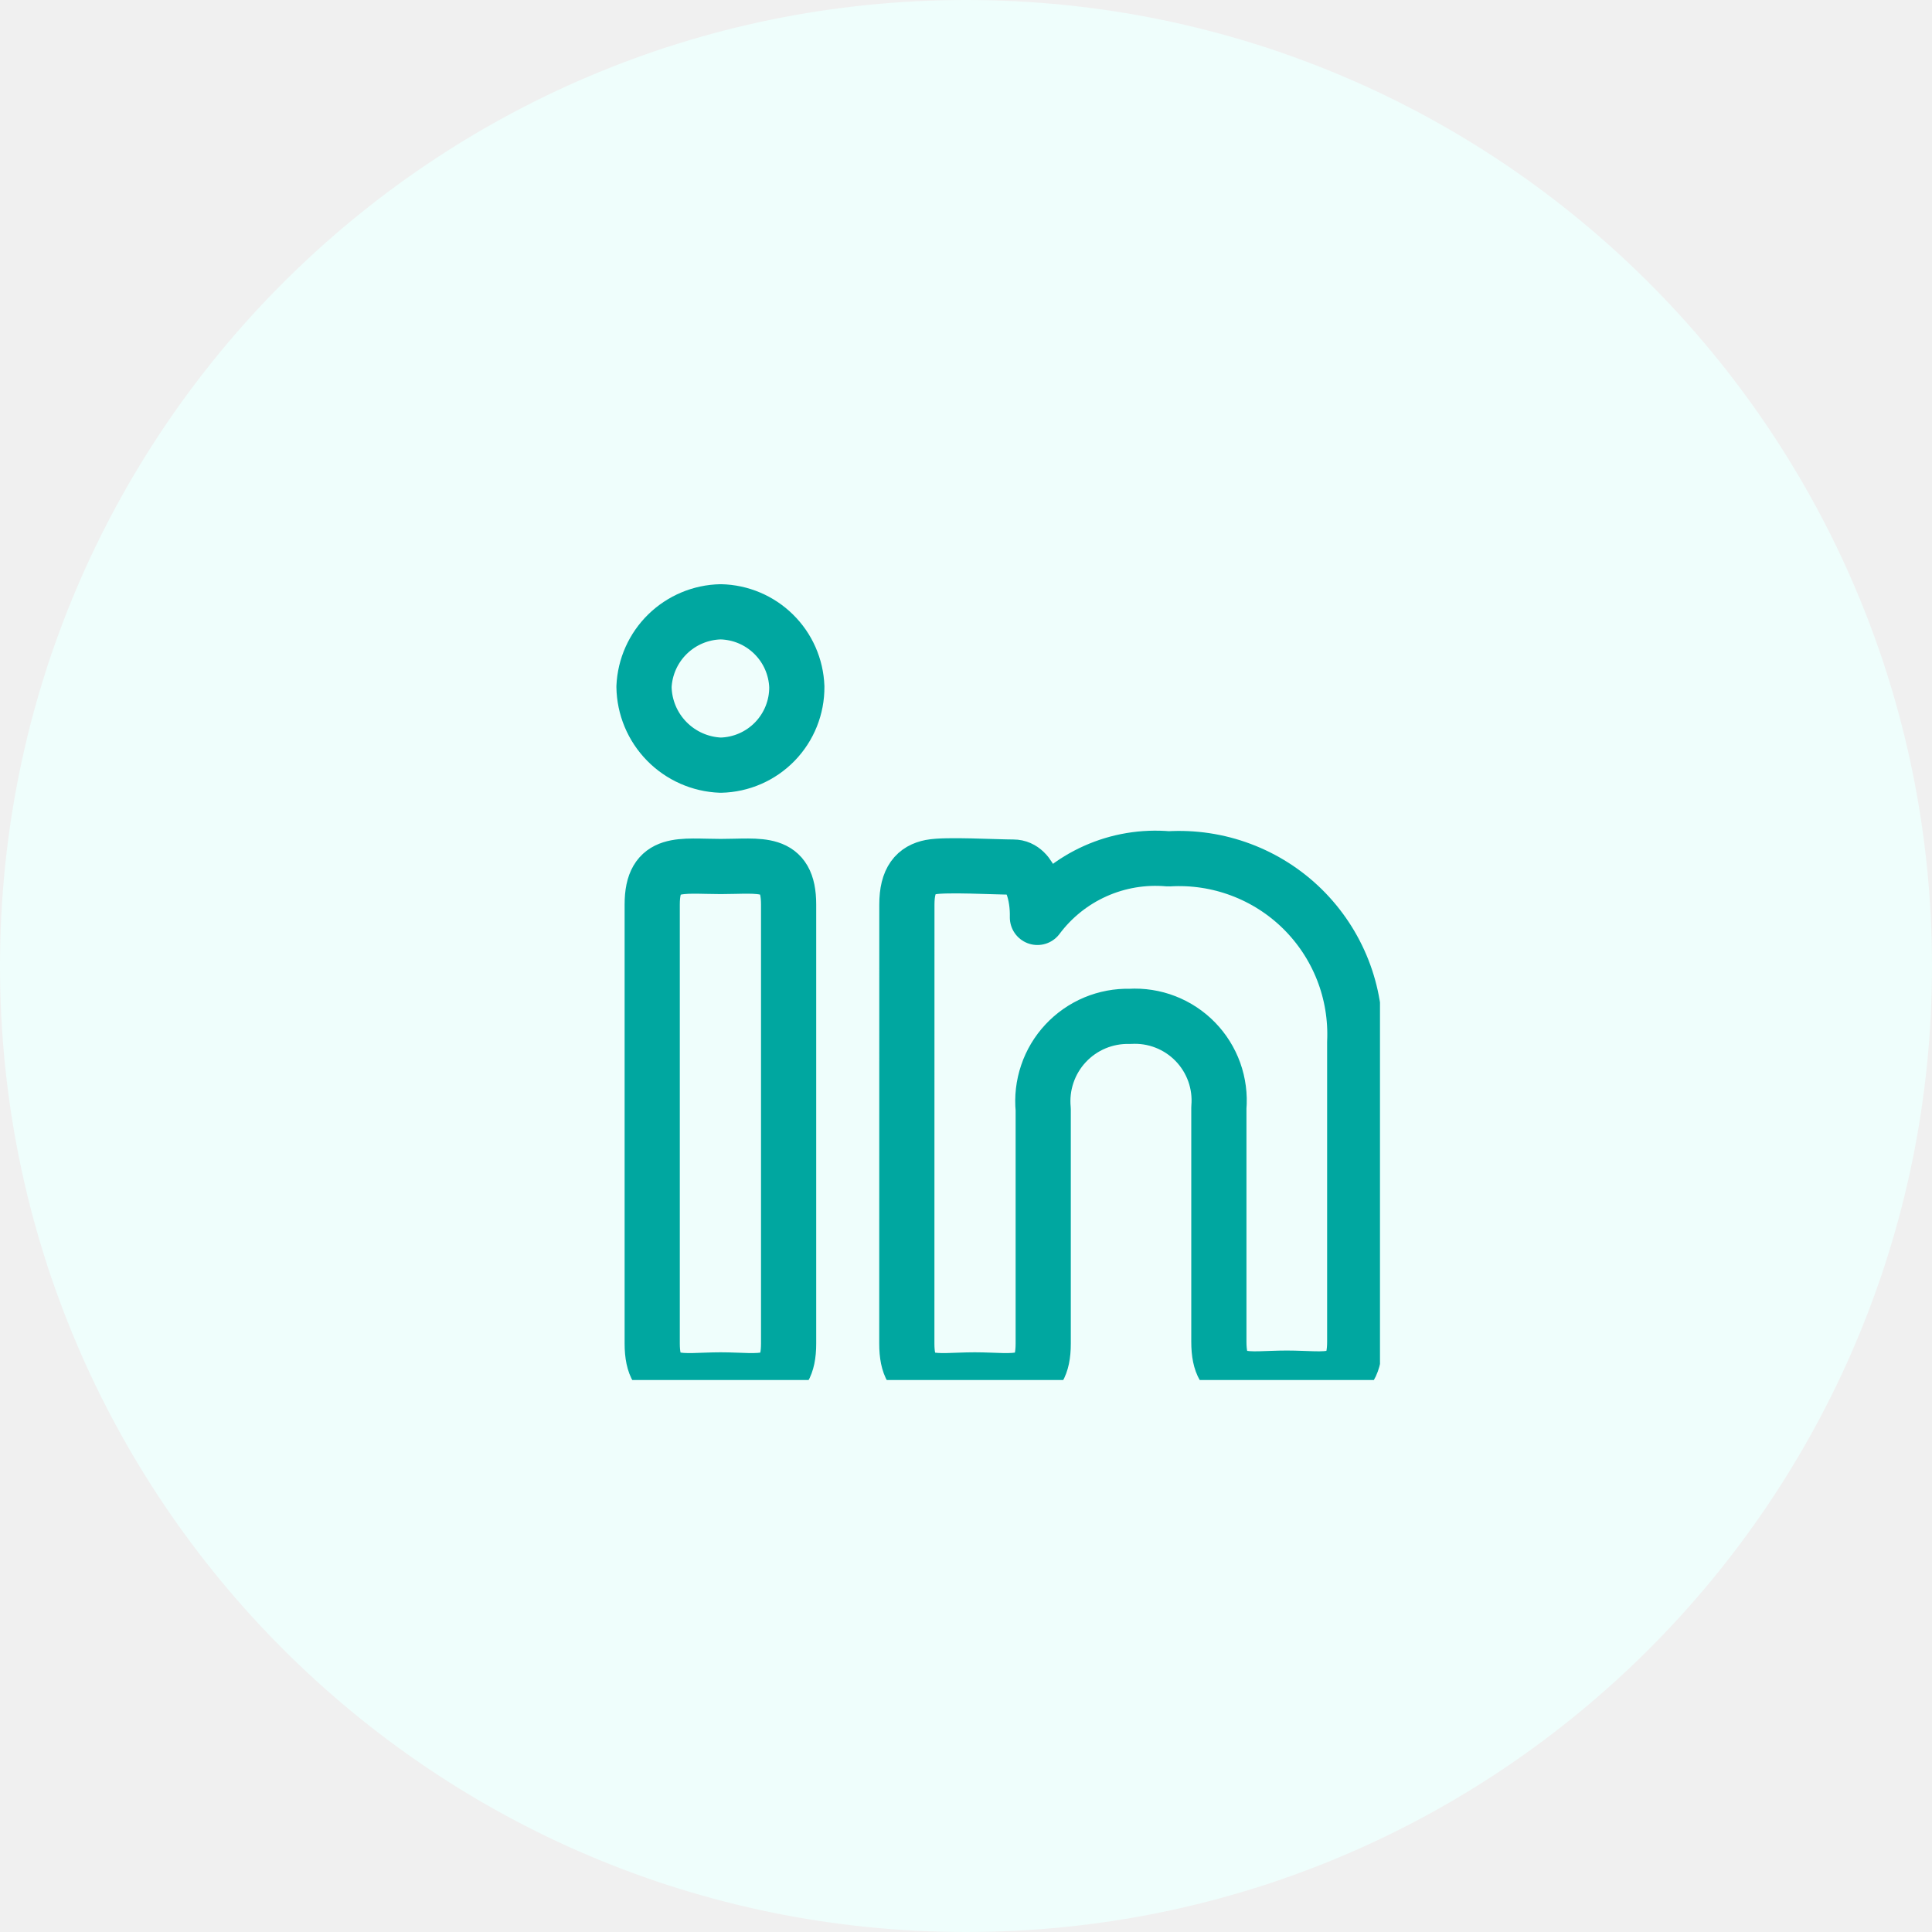
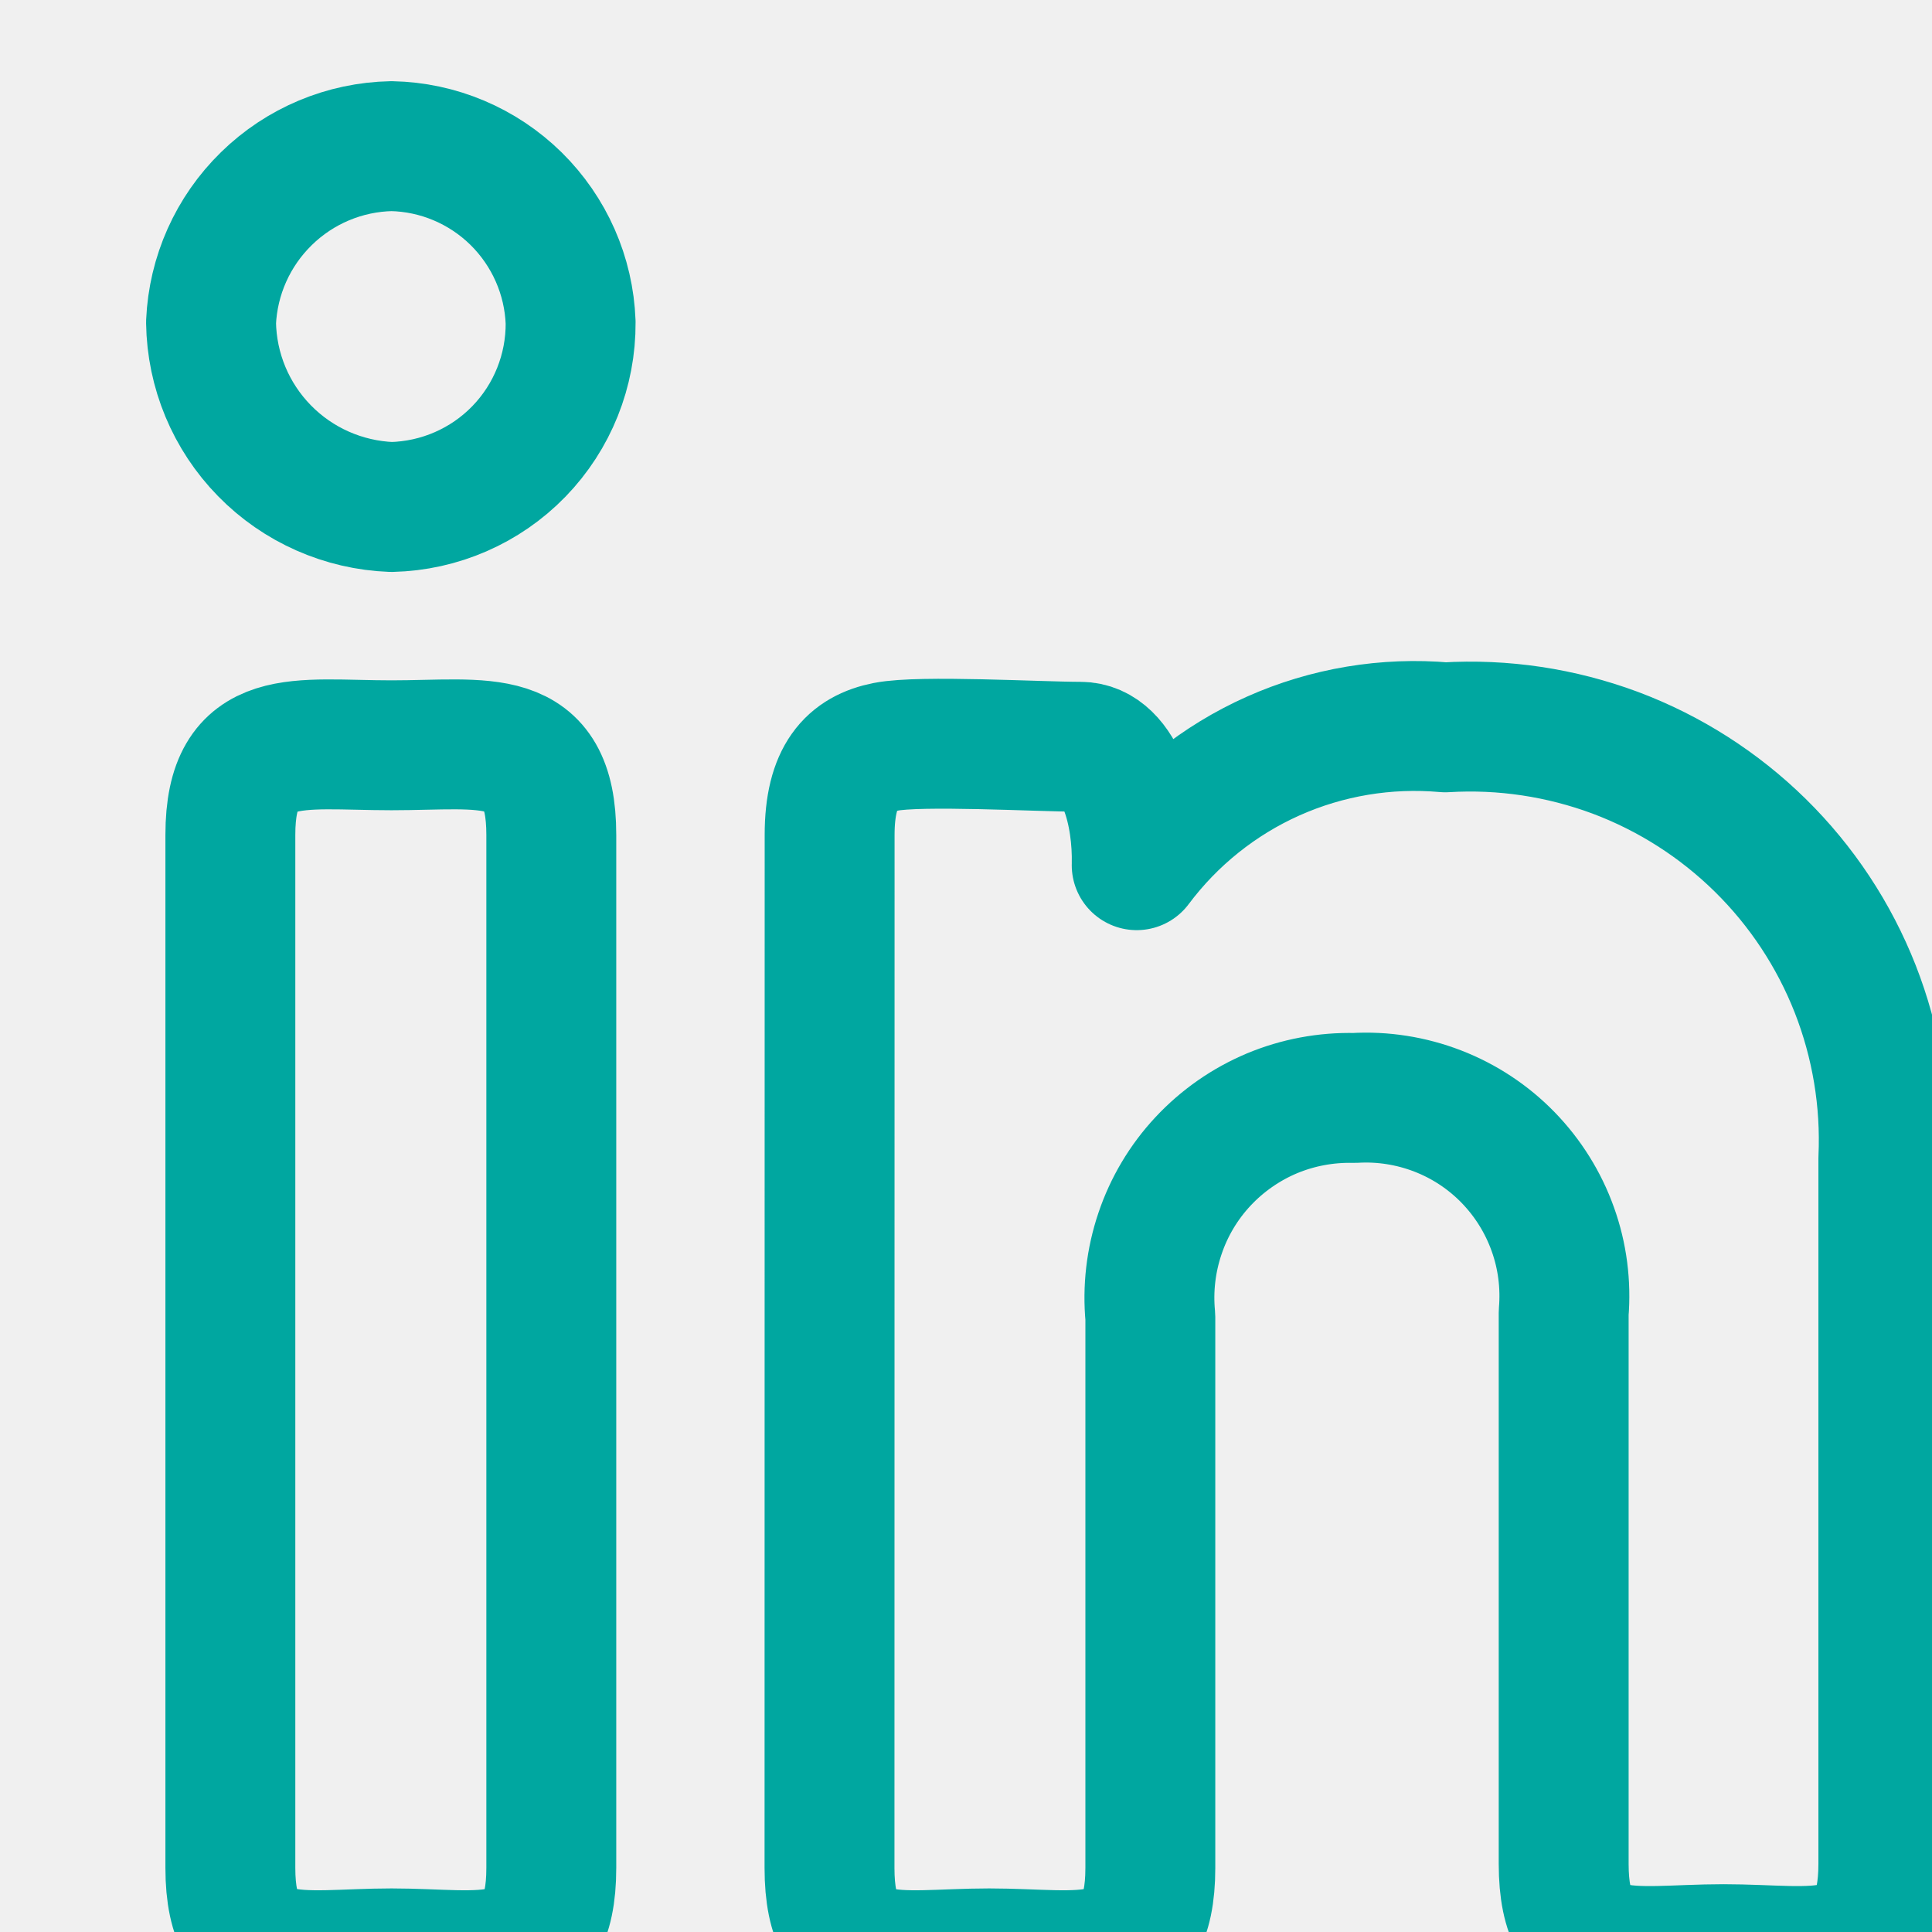
- <svg xmlns="http://www.w3.org/2000/svg" width="60" height="60" viewBox="0 0 60 60" fill="none">
-   <rect width="60" height="60" rx="30" fill="#EFFEFC" />
-   <g clip-path="url(#clip0_321_519)">
-     <g clip-path="url(#clip1_321_519)">
-       <path d="M24.746 21.328C24.751 21.963 24.506 22.574 24.064 23.03C23.621 23.486 23.017 23.749 22.382 23.763C21.749 23.74 21.148 23.474 20.705 23.021C20.261 22.568 20.009 21.962 20 21.328C20.027 20.71 20.289 20.125 20.731 19.693C21.174 19.261 21.764 19.013 22.382 19C22.999 19.014 23.587 19.262 24.026 19.695C24.466 20.127 24.723 20.711 24.746 21.328ZM20.255 28.09C20.255 26.691 21.146 26.91 22.382 26.91C23.618 26.91 24.491 26.691 24.491 28.09V41.726C24.491 43.144 23.6 42.854 22.382 42.854C21.165 42.854 20.255 43.144 20.255 41.726V28.09ZM28.164 28.092C28.164 27.31 28.454 27.018 28.908 26.928C29.362 26.838 30.929 26.928 31.472 26.928C32.018 26.928 32.236 27.819 32.218 28.491C32.685 27.866 33.304 27.37 34.017 27.052C34.73 26.733 35.513 26.603 36.29 26.672C37.054 26.626 37.819 26.74 38.535 27.009C39.252 27.277 39.904 27.693 40.449 28.229C40.994 28.766 41.42 29.411 41.7 30.123C41.98 30.835 42.106 31.599 42.072 32.363V41.671C42.072 43.089 41.2 42.799 39.962 42.799C38.724 42.799 37.853 43.089 37.853 41.671V34.4C37.885 34.026 37.836 33.649 37.71 33.295C37.583 32.941 37.382 32.619 37.12 32.35C36.858 32.081 36.541 31.872 36.191 31.736C35.841 31.6 35.465 31.542 35.091 31.564C34.717 31.554 34.346 31.624 34.001 31.768C33.657 31.913 33.347 32.129 33.093 32.402C32.838 32.675 32.644 33 32.525 33.354C32.405 33.708 32.362 34.083 32.398 34.455V41.726C32.398 43.144 31.507 42.854 30.271 42.854C29.035 42.854 28.162 43.144 28.162 41.726L28.164 28.092Z" stroke="#00A7A0" stroke-width="1.714" stroke-linecap="round" stroke-linejoin="round" />
-     </g>
+ <svg xmlns="http://www.w3.org/2000/svg" width="17" height="17" viewBox="0 0 17 17" fill="none">
+   <g clip-path="url(#clip0_694_464)">
+     <path d="M5.021 2.837C5.024 3.26 4.861 3.668 4.566 3.972C4.271 4.276 3.868 4.451 3.445 4.461C3.023 4.445 2.622 4.268 2.327 3.966C2.031 3.664 1.863 3.26 1.857 2.837C1.875 2.425 2.049 2.036 2.344 1.748C2.639 1.459 3.033 1.294 3.445 1.286C3.856 1.294 4.248 1.46 4.541 1.748C4.834 2.037 5.006 2.426 5.021 2.837ZM2.027 7.346C2.027 6.413 2.621 6.558 3.445 6.558C4.269 6.558 4.851 6.413 4.851 7.346V16.436C4.851 17.382 4.257 17.188 3.445 17.188C2.633 17.188 2.027 17.382 2.027 16.436V7.346ZM7.3 7.347C7.3 6.825 7.493 6.631 7.796 6.571C8.098 6.511 9.143 6.571 9.505 6.571C9.869 6.571 10.014 7.164 10.002 7.613C10.314 7.196 10.727 6.865 11.202 6.653C11.677 6.441 12.199 6.354 12.717 6.4C13.226 6.369 13.736 6.446 14.214 6.624C14.691 6.803 15.126 7.081 15.489 7.438C15.853 7.796 16.137 8.226 16.324 8.701C16.51 9.176 16.595 9.684 16.572 10.194V16.399C16.572 17.345 15.99 17.151 15.165 17.151C14.339 17.151 13.759 17.345 13.759 16.399V11.552C13.78 11.302 13.748 11.051 13.663 10.815C13.579 10.58 13.445 10.365 13.27 10.185C13.096 10.006 12.884 9.866 12.651 9.776C12.418 9.686 12.167 9.646 11.917 9.661C11.668 9.655 11.421 9.701 11.191 9.797C10.961 9.894 10.755 10.038 10.585 10.22C10.415 10.402 10.286 10.619 10.207 10.854C10.127 11.09 10.098 11.341 10.122 11.588V16.436C10.122 17.382 9.528 17.188 8.704 17.188C7.88 17.188 7.299 17.382 7.299 16.436L7.3 7.347Z" stroke="#00A7A0" stroke-width="1.143" stroke-linecap="round" stroke-linejoin="round" />
  </g>
  <defs>
-     <clipPath id="clip0_321_519">
-       <rect width="25.714" height="25.714" fill="white" transform="translate(17.1428 17.1431)" />
-     </clipPath>
-     <clipPath id="clip1_321_519">
-       <rect width="25.714" height="25.714" fill="white" transform="translate(17.7144 17.5718)" />
+     <clipPath id="clip0_694_464">
+       <rect width="17.143" height="17.143" fill="white" />
    </clipPath>
  </defs>
</svg>
